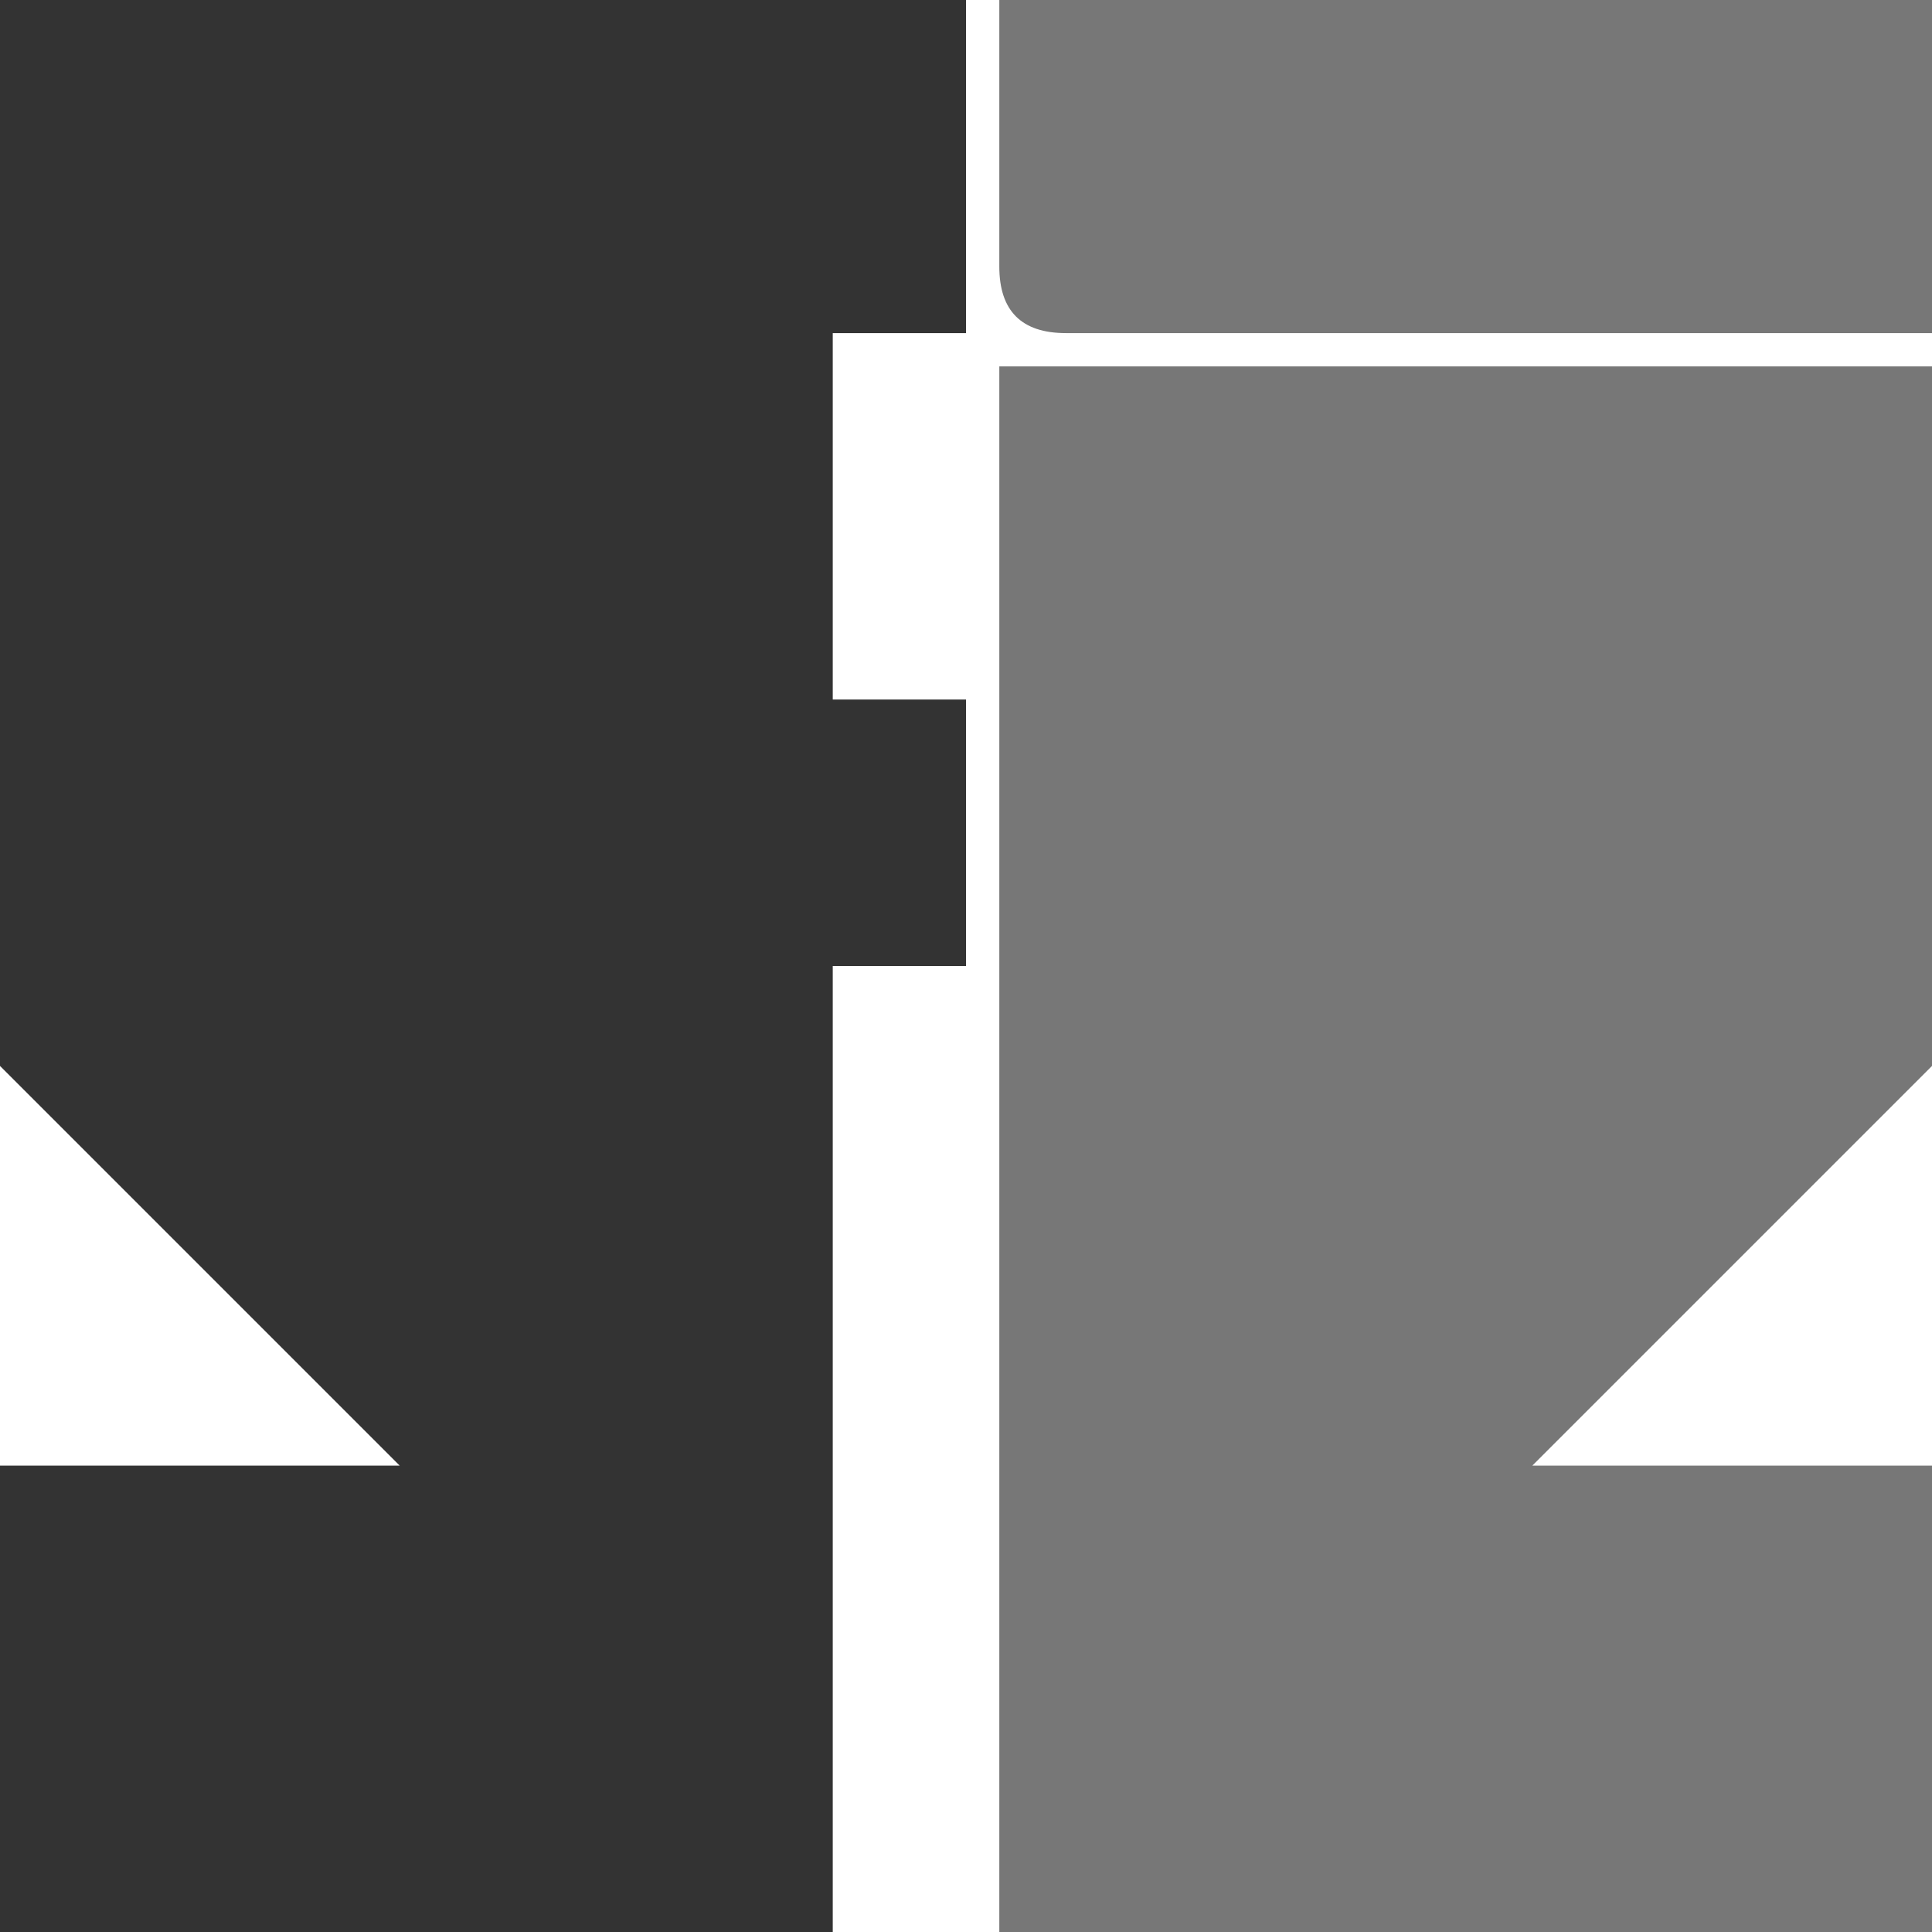
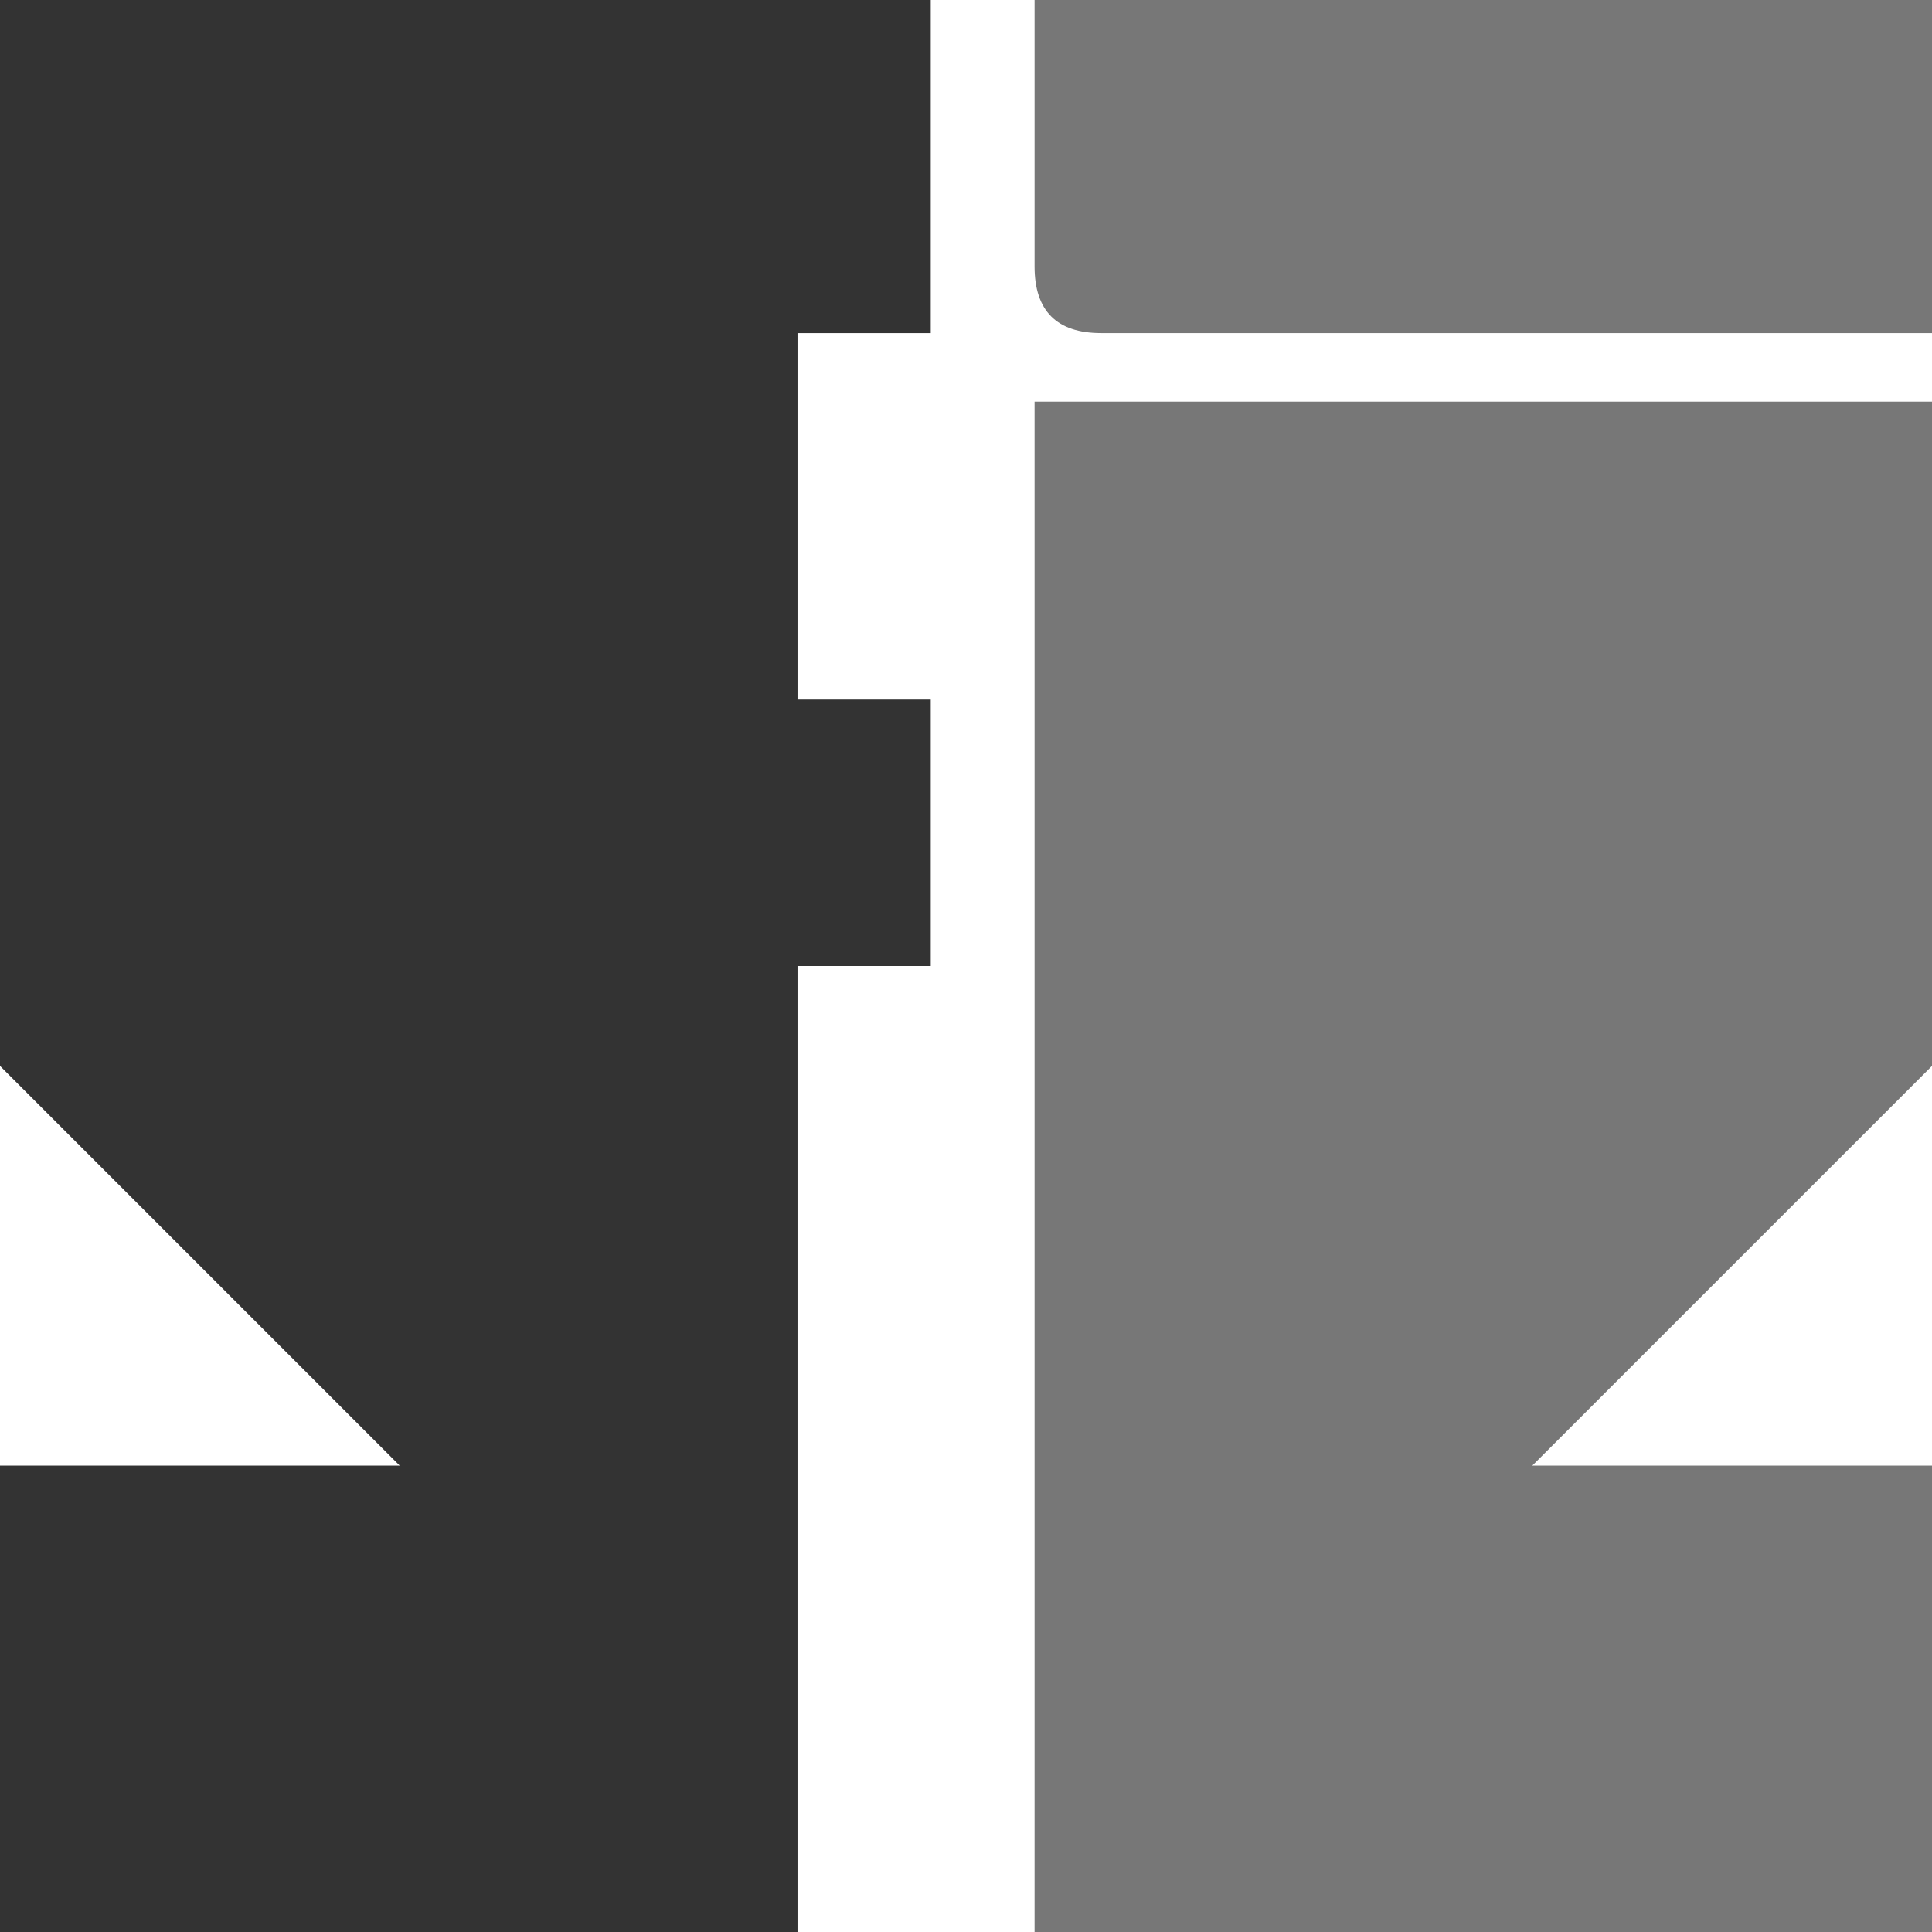
<svg xmlns="http://www.w3.org/2000/svg" width="58mm" height="58mm" version="1.1" viewBox="0 0 580 580" id="svg14">
  <defs id="defs18" />
  <g fill="#333333" id="g6" transform="translate(-10,-10)">
-     <polygon points="300,110 260,110 260,220 300,220 300,300 260,300 260,590 10,590 10,450 130,450 10,330 10,10 300,10 " id="polygon4" />
+     <path id="polygon4" d="m 289.417,110 h -40 v 110 h 40 v 80 h -40 V 590 H 10 V 450 H 130 L 10,330 V 10 h 279.417 z" />
  </g>
  <g fill="#777777" id="g12" transform="translate(-10,-10)">
-     <path d="M 310,10 H 590 V 110 H 330 c -13.333,0 -20,-6.667 -20,-20 z" id="path8" />
-     <polygon points="590,330 470,450 590,450 590,590 310,590 310,120 590,120 " id="polygon10" />
+     <path d="M 320.583,10 H 590 V 110 H 340.583 c -13.333,0 -20,-6.667 -20,-20 z" id="path8" />
+     <path id="polygon10" d="M 590,330 470,450 H 590 V 590 H 320.583 V 130.583 H 590 Z" />
  </g>
</svg>
